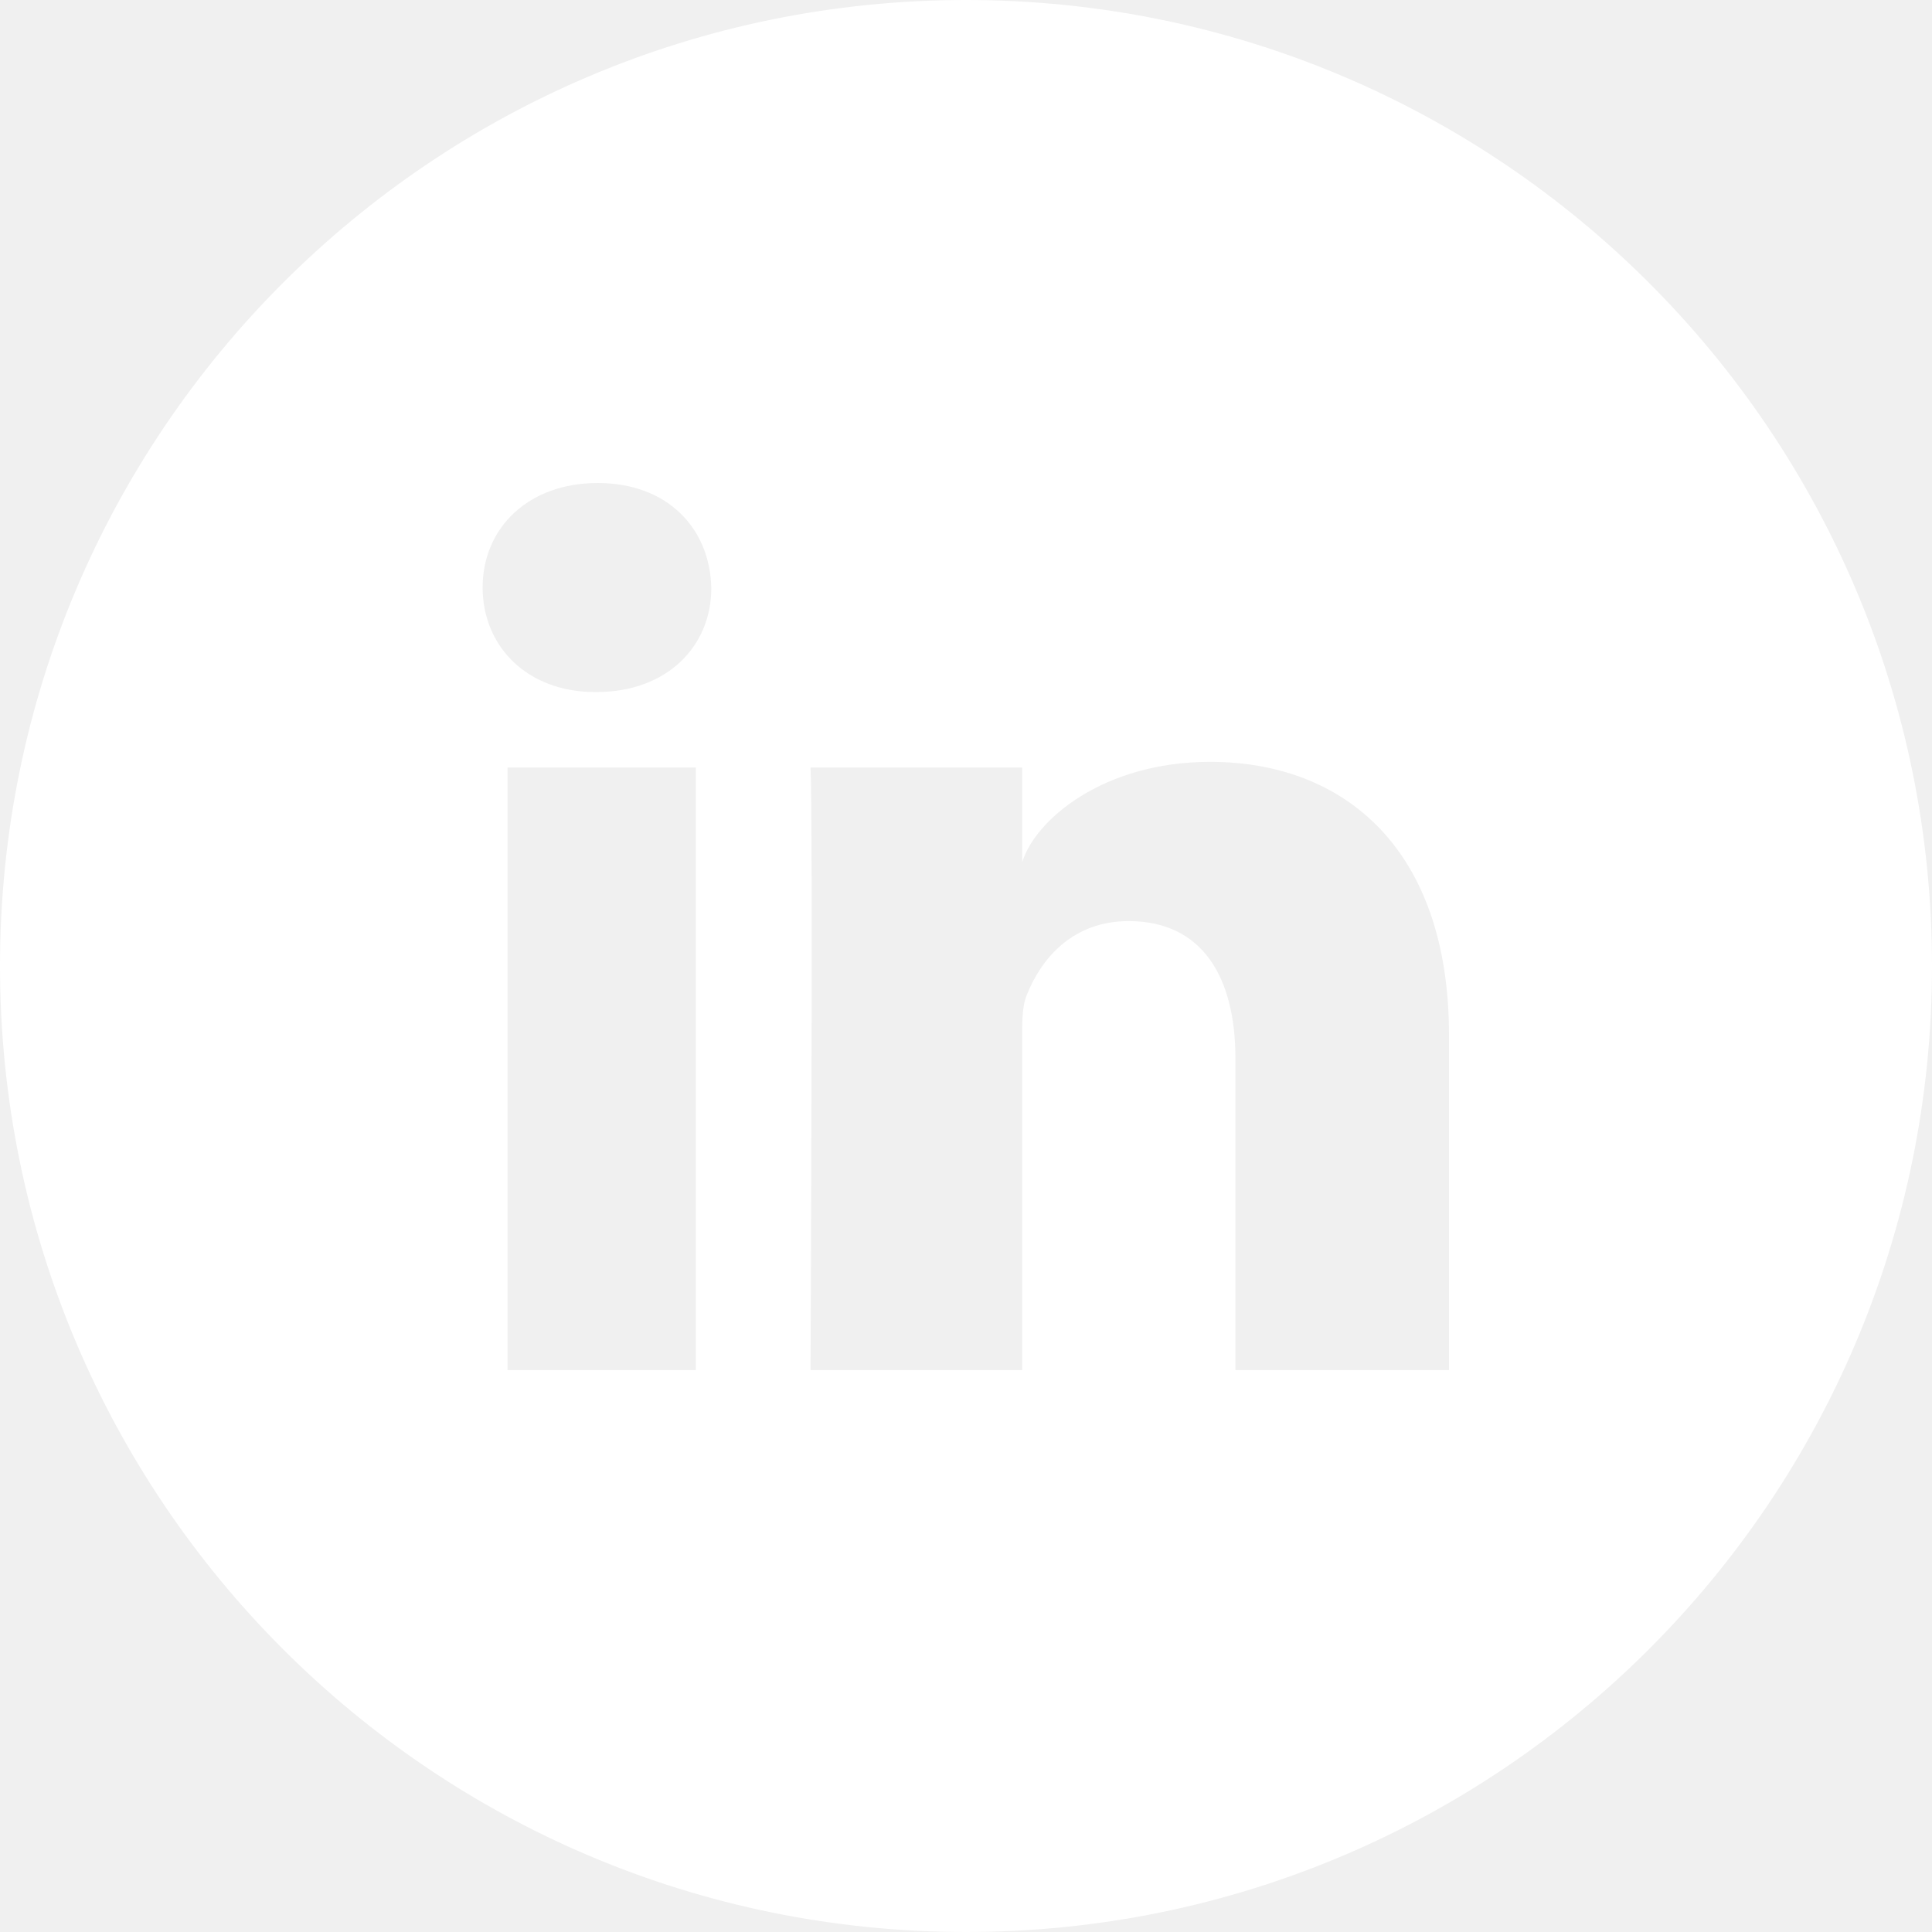
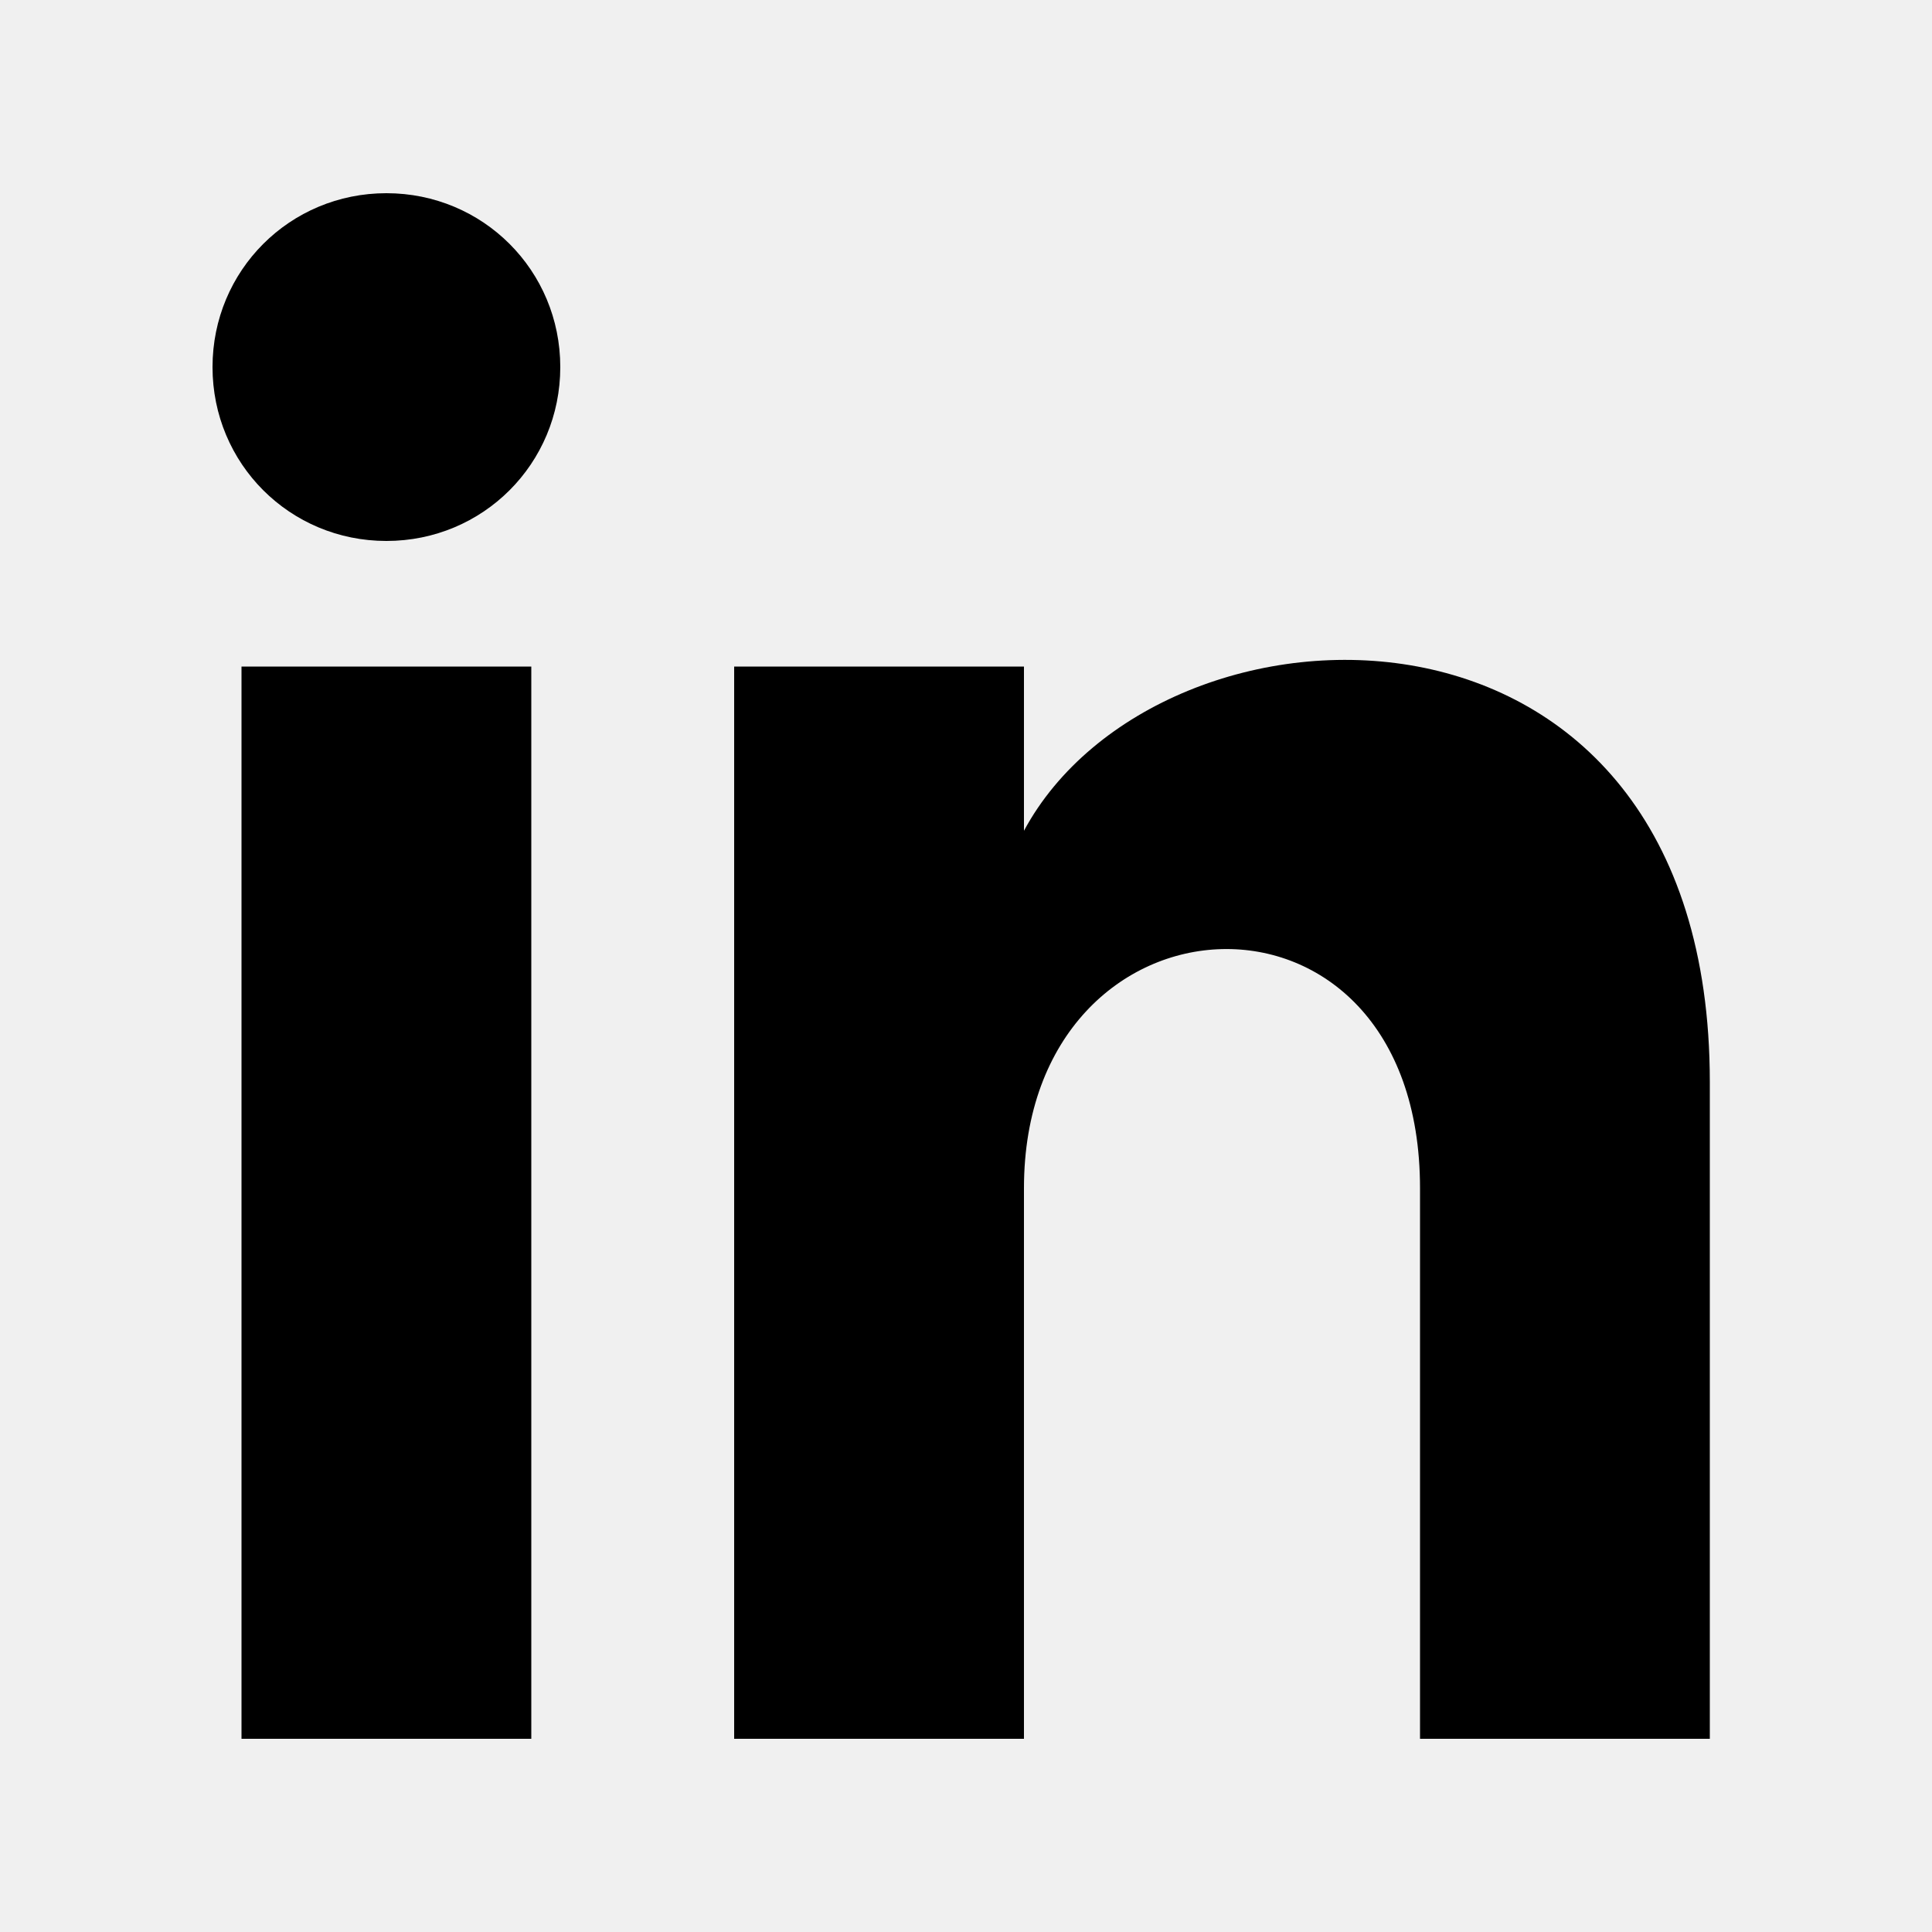
- <svg xmlns="http://www.w3.org/2000/svg" fill="#ffffff" height="200px" width="200px" version="1.1" id="Layer_1" viewBox="-143 145 512 512" xml:space="preserve">
+ <svg xmlns="http://www.w3.org/2000/svg" clip-rule="evenodd" viewBox="0 0 20 20" fill="currentColor" fill-rule="evenodd">
  <g id="SVGRepo_bgCarrier" stroke-width="0" />
  <g id="SVGRepo_tracerCarrier" stroke-linecap="round" stroke-linejoin="round" />
  <g id="SVGRepo_iconCarrier">
-     <path d="M113,145c-141.4,0-256,114.6-256,256s114.6,256,256,256s256-114.6,256-256S254.4,145,113,145z M41.4,508.1H-8.5V348.4h49.9 V508.1z M15.1,328.4h-0.4c-18.1,0-29.8-12.2-29.8-27.7c0-15.8,12.1-27.7,30.5-27.7c18.4,0,29.7,11.9,30.1,27.7 C45.6,316.1,33.9,328.4,15.1,328.4z M241,508.1h-56.6v-82.6c0-21.6-8.8-36.4-28.3-36.4c-14.9,0-23.2,10-27,19.6 c-1.4,3.4-1.2,8.2-1.2,13.1v86.3H71.8c0,0,0.7-146.4,0-159.7h56.1v25.1c3.3-11,21.2-26.6,49.8-26.6c35.5,0,63.3,23,63.3,72.4V508.1z " />
+     <rect x="0" fill="none" width="20" height="20" />
+     <g>
+       <path d="M2.5 18h3V6.9h-3V18zM4 2c-1 0-1.8.8-1.8 1.8S3 5.6 4 5.6s1.8-.8 1.8-1.8S5 2 4 2zm6.6 6.6V6.9h-3V18h3v-5.7c0-3.2 4.1-3.4 4.1 0V18h3v-6.8c0-5.4-5.7-5.2-7.1-2.6z" />
+     </g>
  </g>
</svg>
